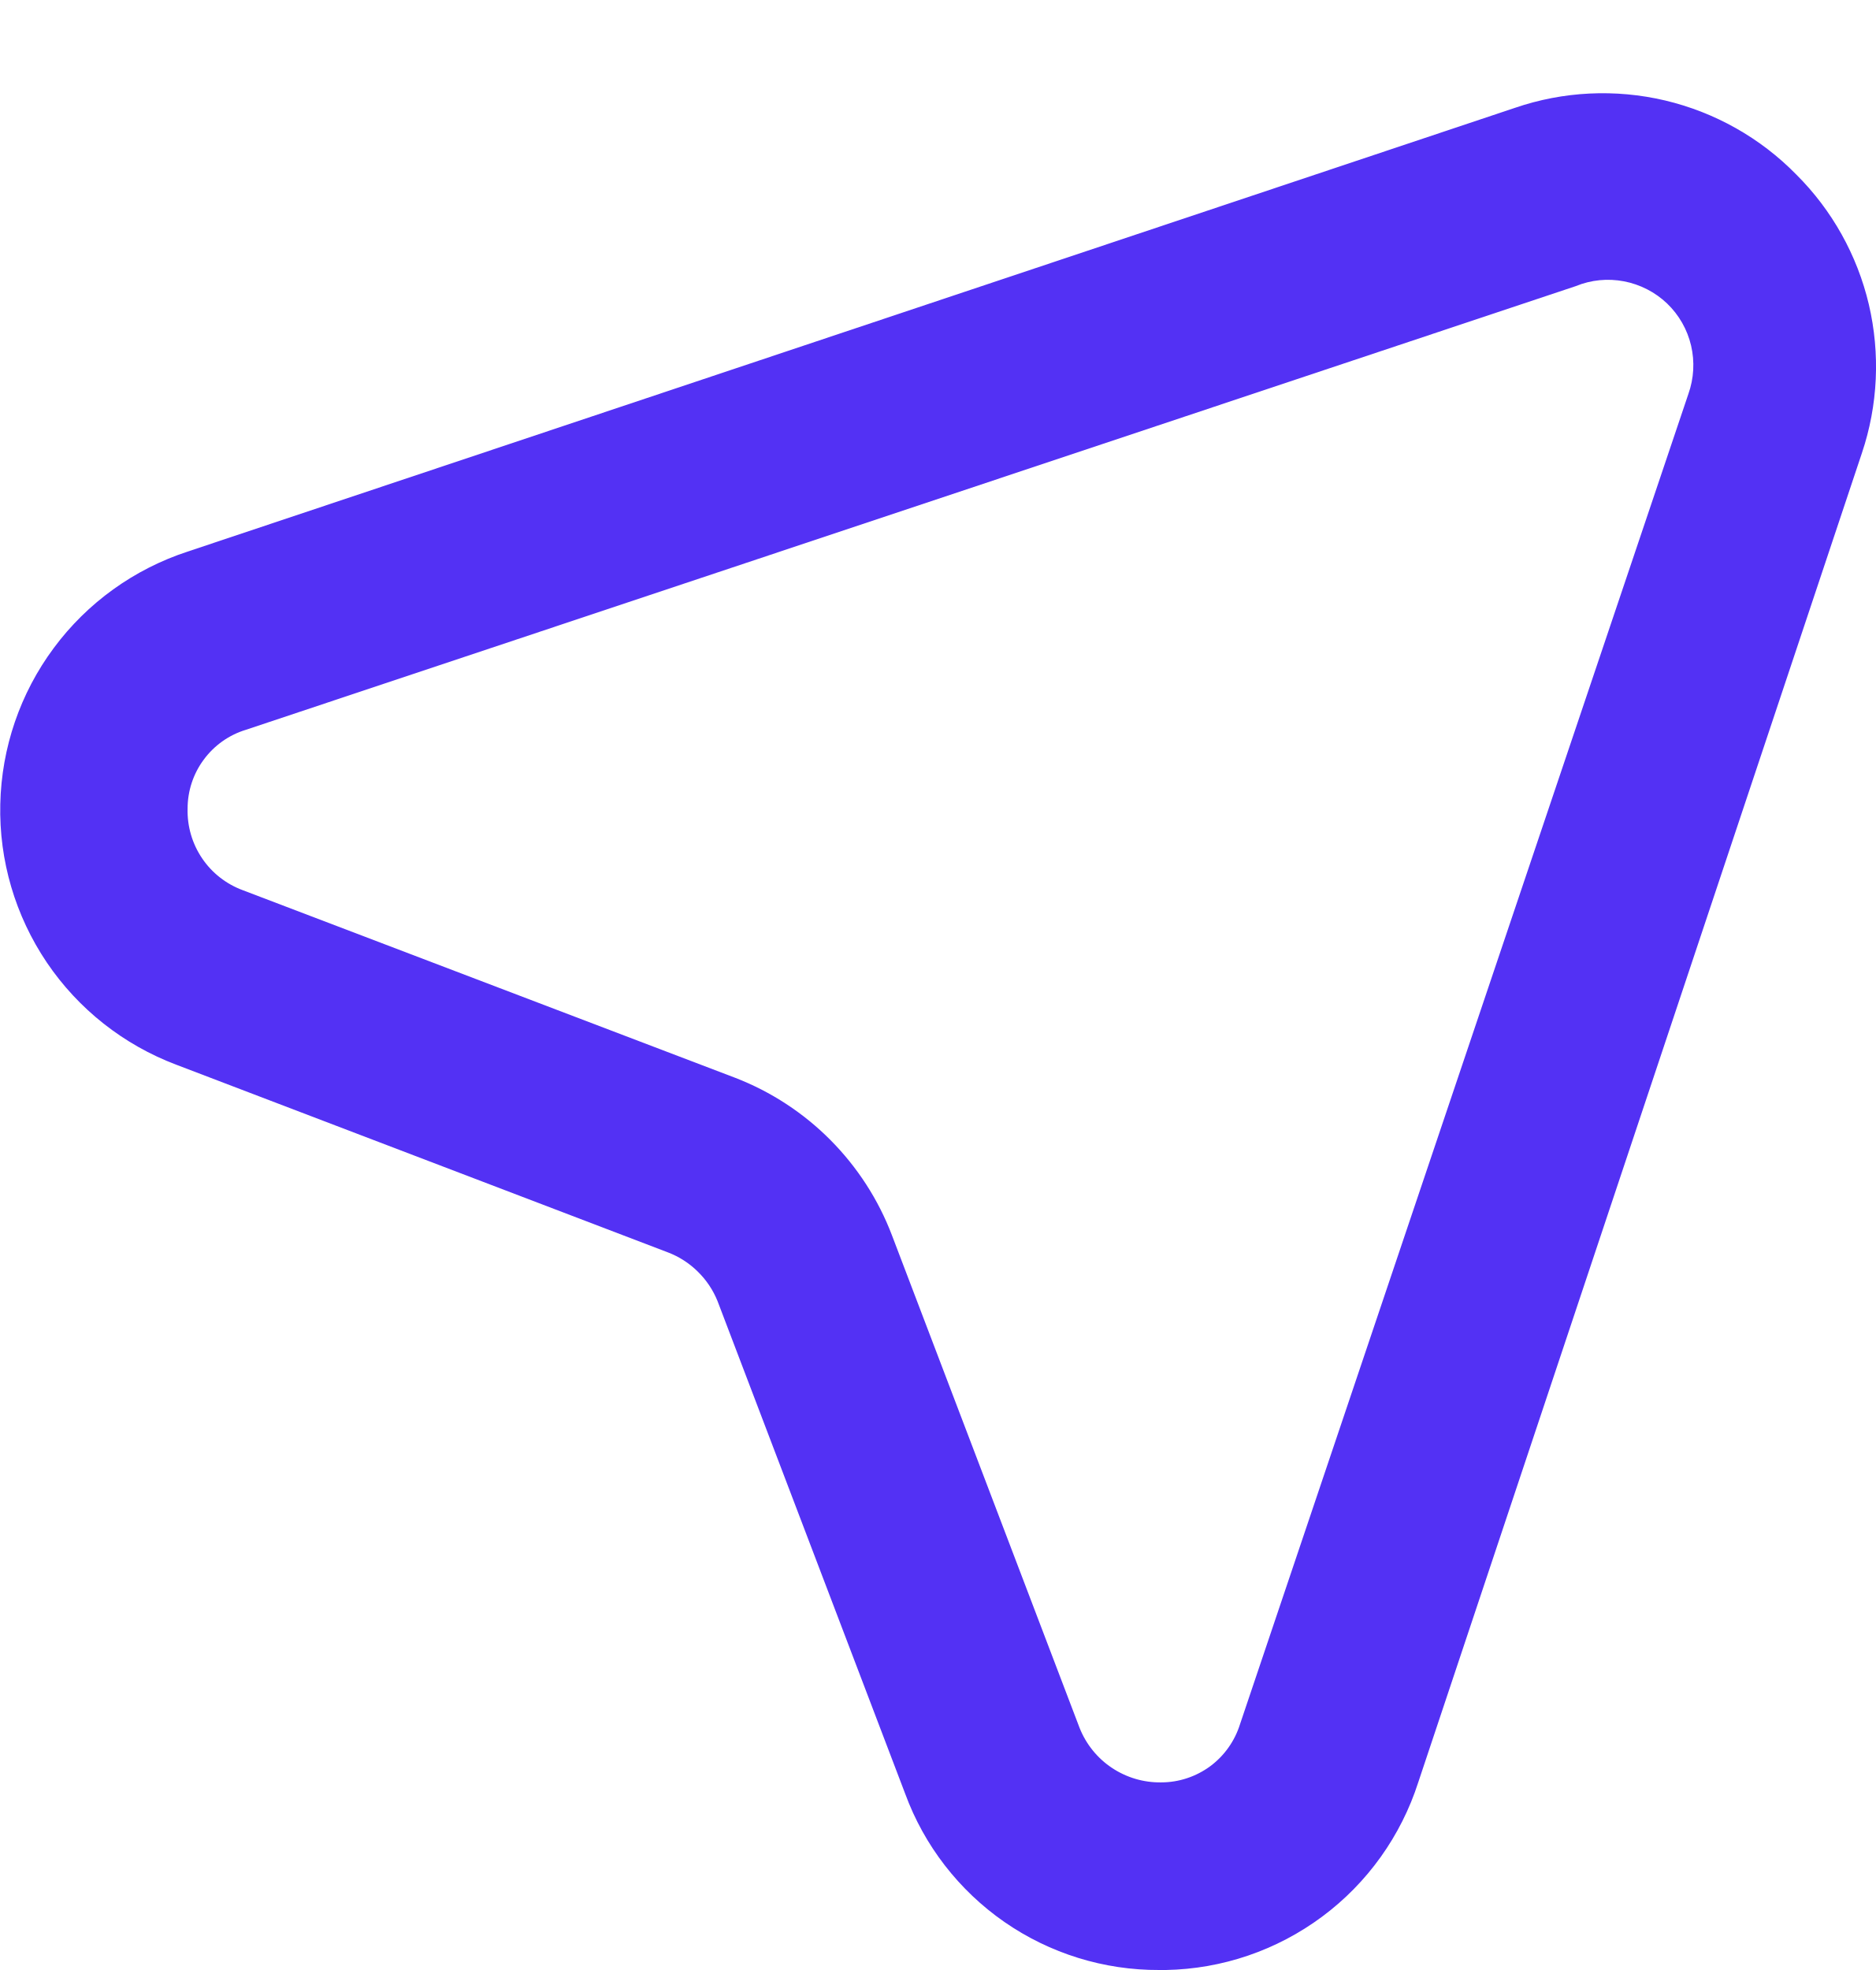
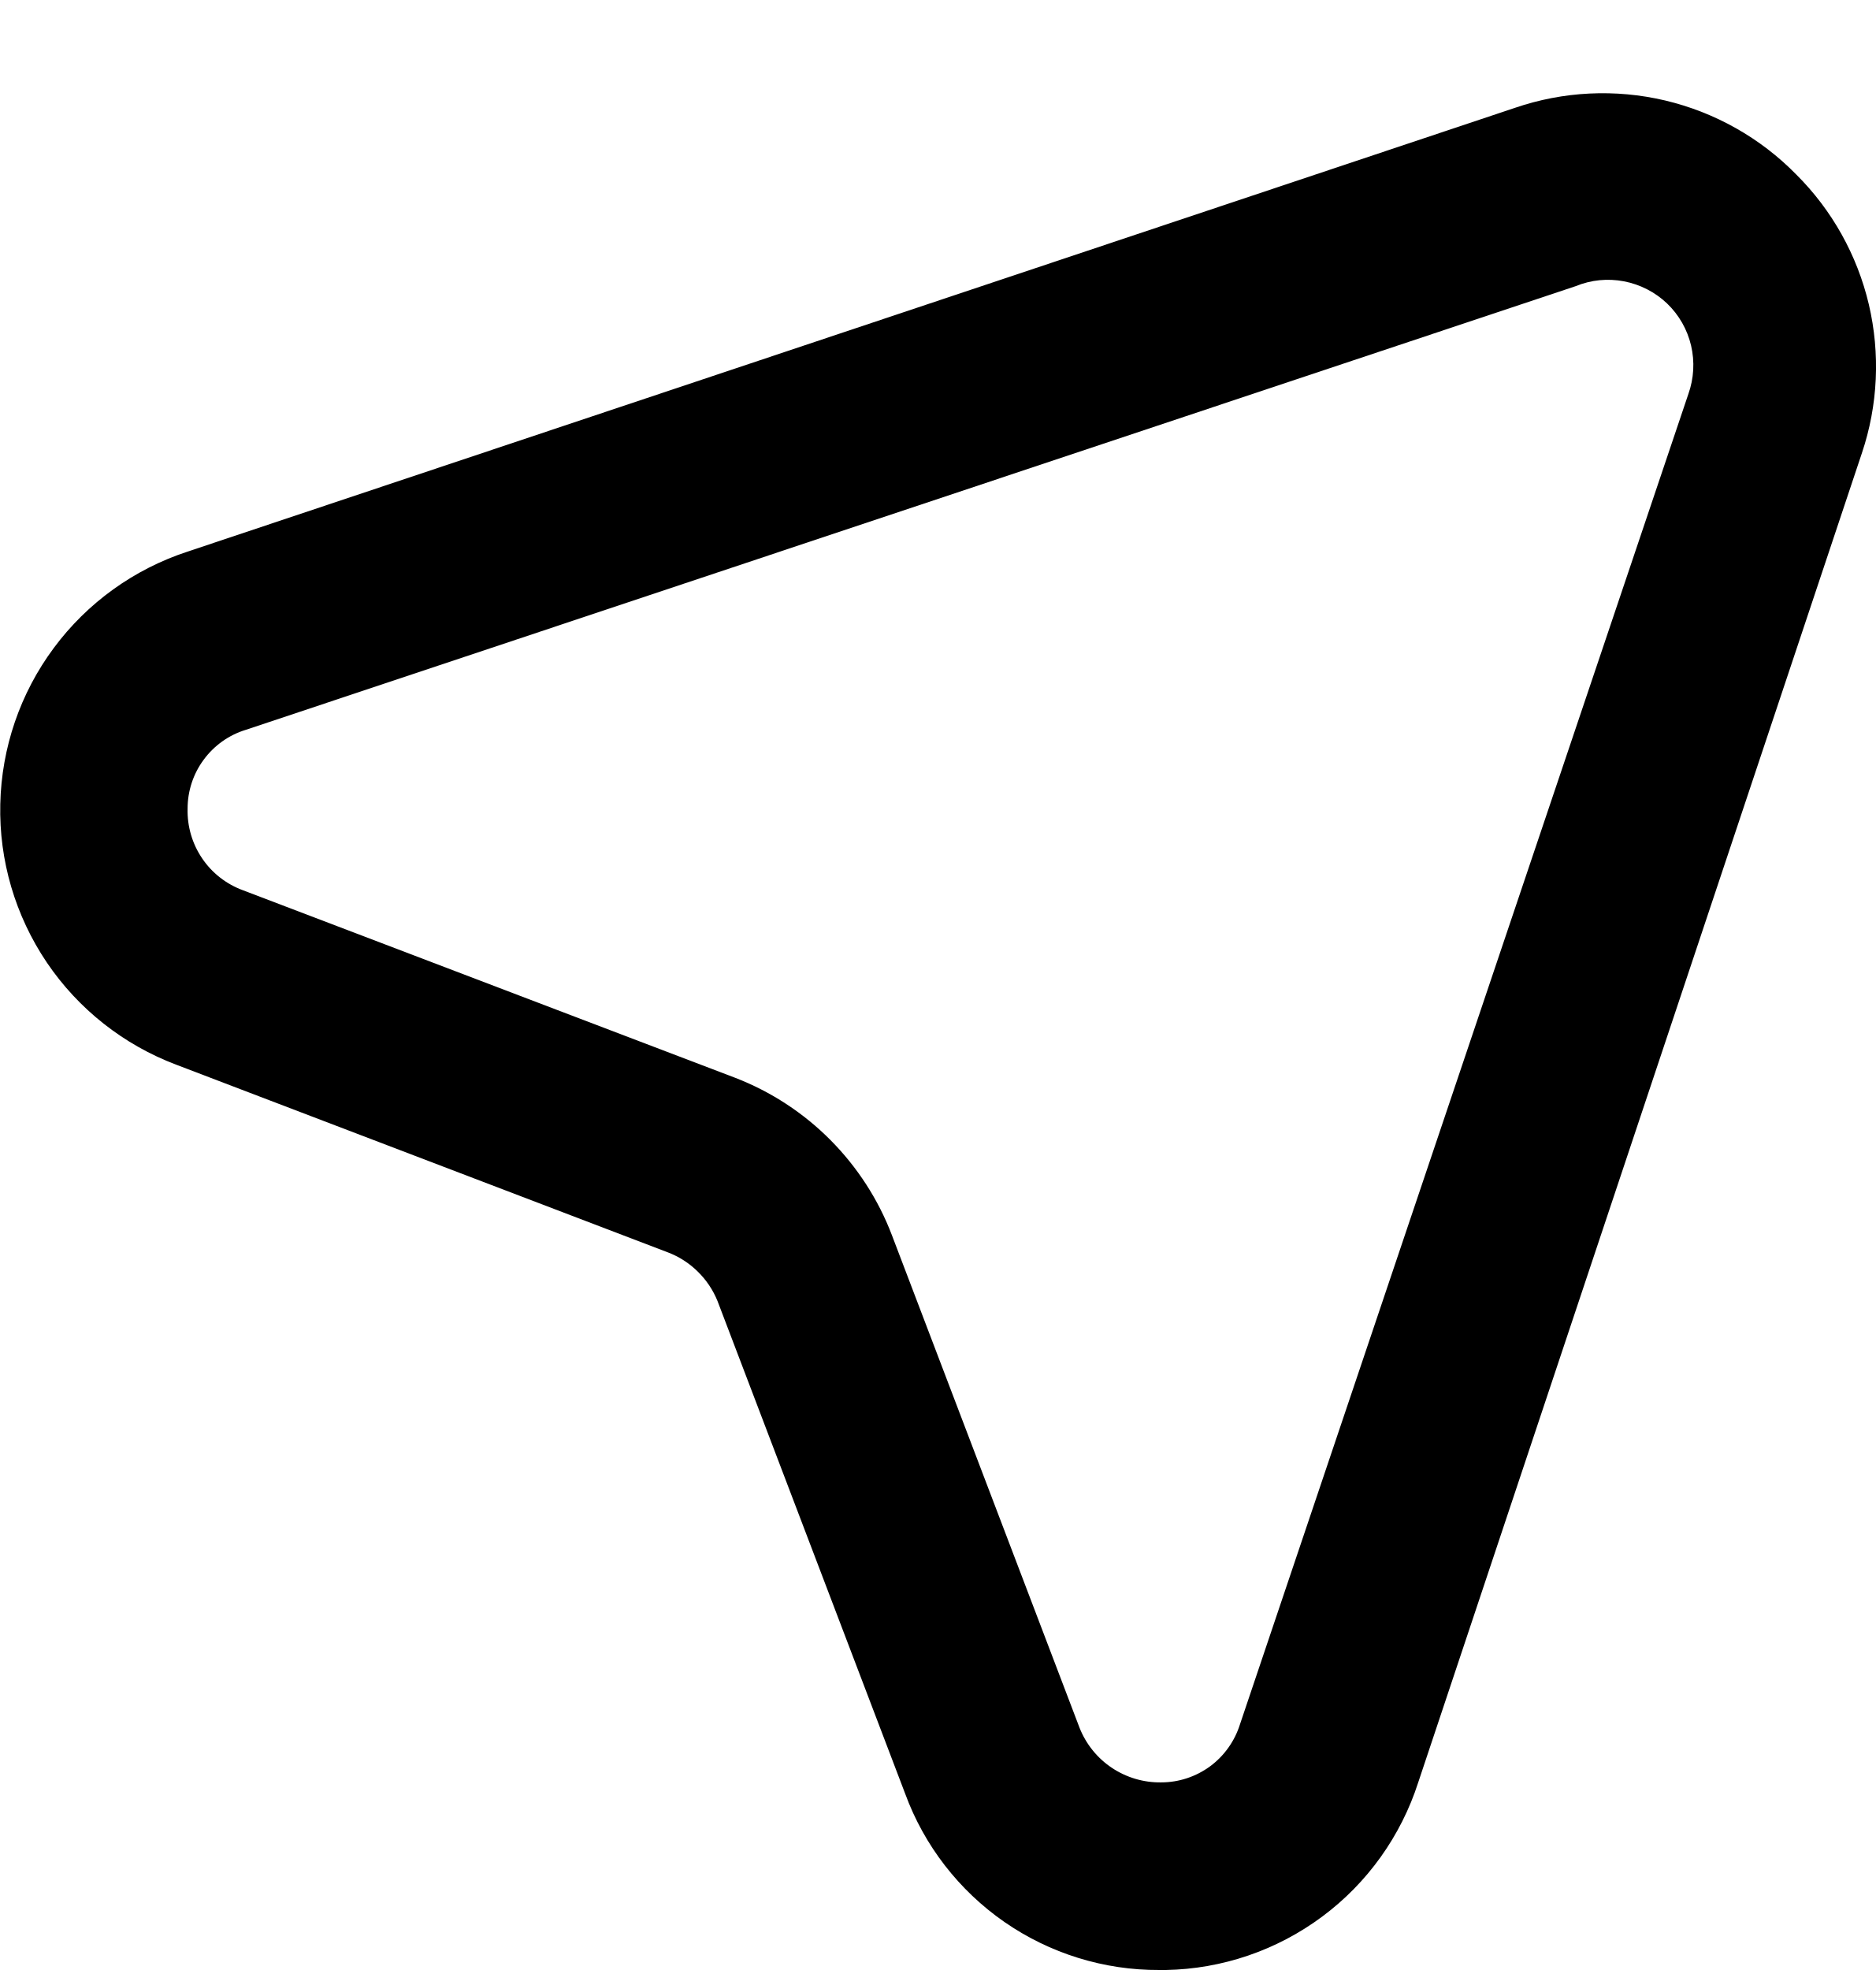
<svg xmlns="http://www.w3.org/2000/svg" width="20" height="21" viewBox="0 0 20 21" fill="none">
-   <path d="M19.15 1.86C18.768 1.47 18.283 1.197 17.752 1.071C17.221 0.946 16.666 0.973 16.15 1.15L2 5.88C1.429 6.067 0.93 6.426 0.573 6.908C0.215 7.39 0.016 7.972 0.003 8.572C-0.011 9.173 0.163 9.762 0.499 10.26C0.835 10.757 1.318 11.138 1.88 11.35L7.12 13.35C7.239 13.395 7.348 13.465 7.439 13.555C7.53 13.644 7.602 13.751 7.65 13.87L9.65 19.12C9.853 19.674 10.223 20.151 10.708 20.488C11.193 20.824 11.77 21.003 12.36 21H12.43C13.031 20.989 13.613 20.79 14.096 20.431C14.578 20.073 14.936 19.572 15.12 19L19.85 4.83C20.022 4.319 20.047 3.77 19.924 3.245C19.8 2.72 19.532 2.24 19.15 1.86ZM18 4.2L13.22 18.38C13.164 18.559 13.053 18.716 12.902 18.828C12.751 18.939 12.568 19 12.38 19C12.193 19.003 12.01 18.949 11.854 18.845C11.699 18.742 11.579 18.593 11.51 18.42L9.51 13.17C9.365 12.788 9.141 12.442 8.853 12.152C8.566 11.863 8.22 11.637 7.84 11.49L2.59 9.49C2.413 9.425 2.26 9.306 2.155 9.15C2.049 8.994 1.995 8.808 2 8.62C2 8.432 2.06 8.249 2.172 8.098C2.283 7.947 2.44 7.835 2.62 7.78L16.8 3.05C16.963 2.983 17.141 2.966 17.314 2.999C17.486 3.032 17.646 3.114 17.773 3.235C17.9 3.357 17.989 3.513 18.029 3.684C18.069 3.855 18.059 4.034 18 4.2Z" fill="#5331F4" />
+   <path d="M19.15 1.86C18.768 1.47 18.283 1.197 17.752 1.071C17.221 0.946 16.666 0.973 16.15 1.15L2 5.88C1.429 6.067 0.93 6.426 0.573 6.908C0.215 7.39 0.016 7.972 0.003 8.572C-0.011 9.173 0.163 9.762 0.499 10.26C0.835 10.757 1.318 11.138 1.88 11.35L7.12 13.35C7.239 13.395 7.348 13.465 7.439 13.555C7.53 13.644 7.602 13.751 7.65 13.87L9.65 19.12C9.853 19.674 10.223 20.151 10.708 20.488C11.193 20.824 11.77 21.003 12.36 21H12.43C13.031 20.989 13.613 20.79 14.096 20.431C14.578 20.073 14.936 19.572 15.12 19L19.85 4.83C20.022 4.319 20.047 3.77 19.924 3.245C19.8 2.72 19.532 2.24 19.15 1.86ZM18 4.2L13.22 18.38C13.164 18.559 13.053 18.716 12.902 18.828C12.751 18.939 12.568 19 12.38 19C12.193 19.003 12.01 18.949 11.854 18.845C11.699 18.742 11.579 18.593 11.51 18.42L9.51 13.17C9.365 12.788 9.141 12.442 8.853 12.152C8.566 11.863 8.22 11.637 7.84 11.49L2.59 9.49C2.413 9.425 2.26 9.306 2.155 9.15C2.049 8.994 1.995 8.808 2 8.62C2 8.432 2.06 8.249 2.172 8.098C2.283 7.947 2.44 7.835 2.62 7.78L16.8 3.05C16.963 2.983 17.141 2.966 17.314 2.999C17.486 3.032 17.646 3.114 17.773 3.235C17.9 3.357 17.989 3.513 18.029 3.684C18.069 3.855 18.059 4.034 18 4.2Z" fill="currentColor" />
</svg>
